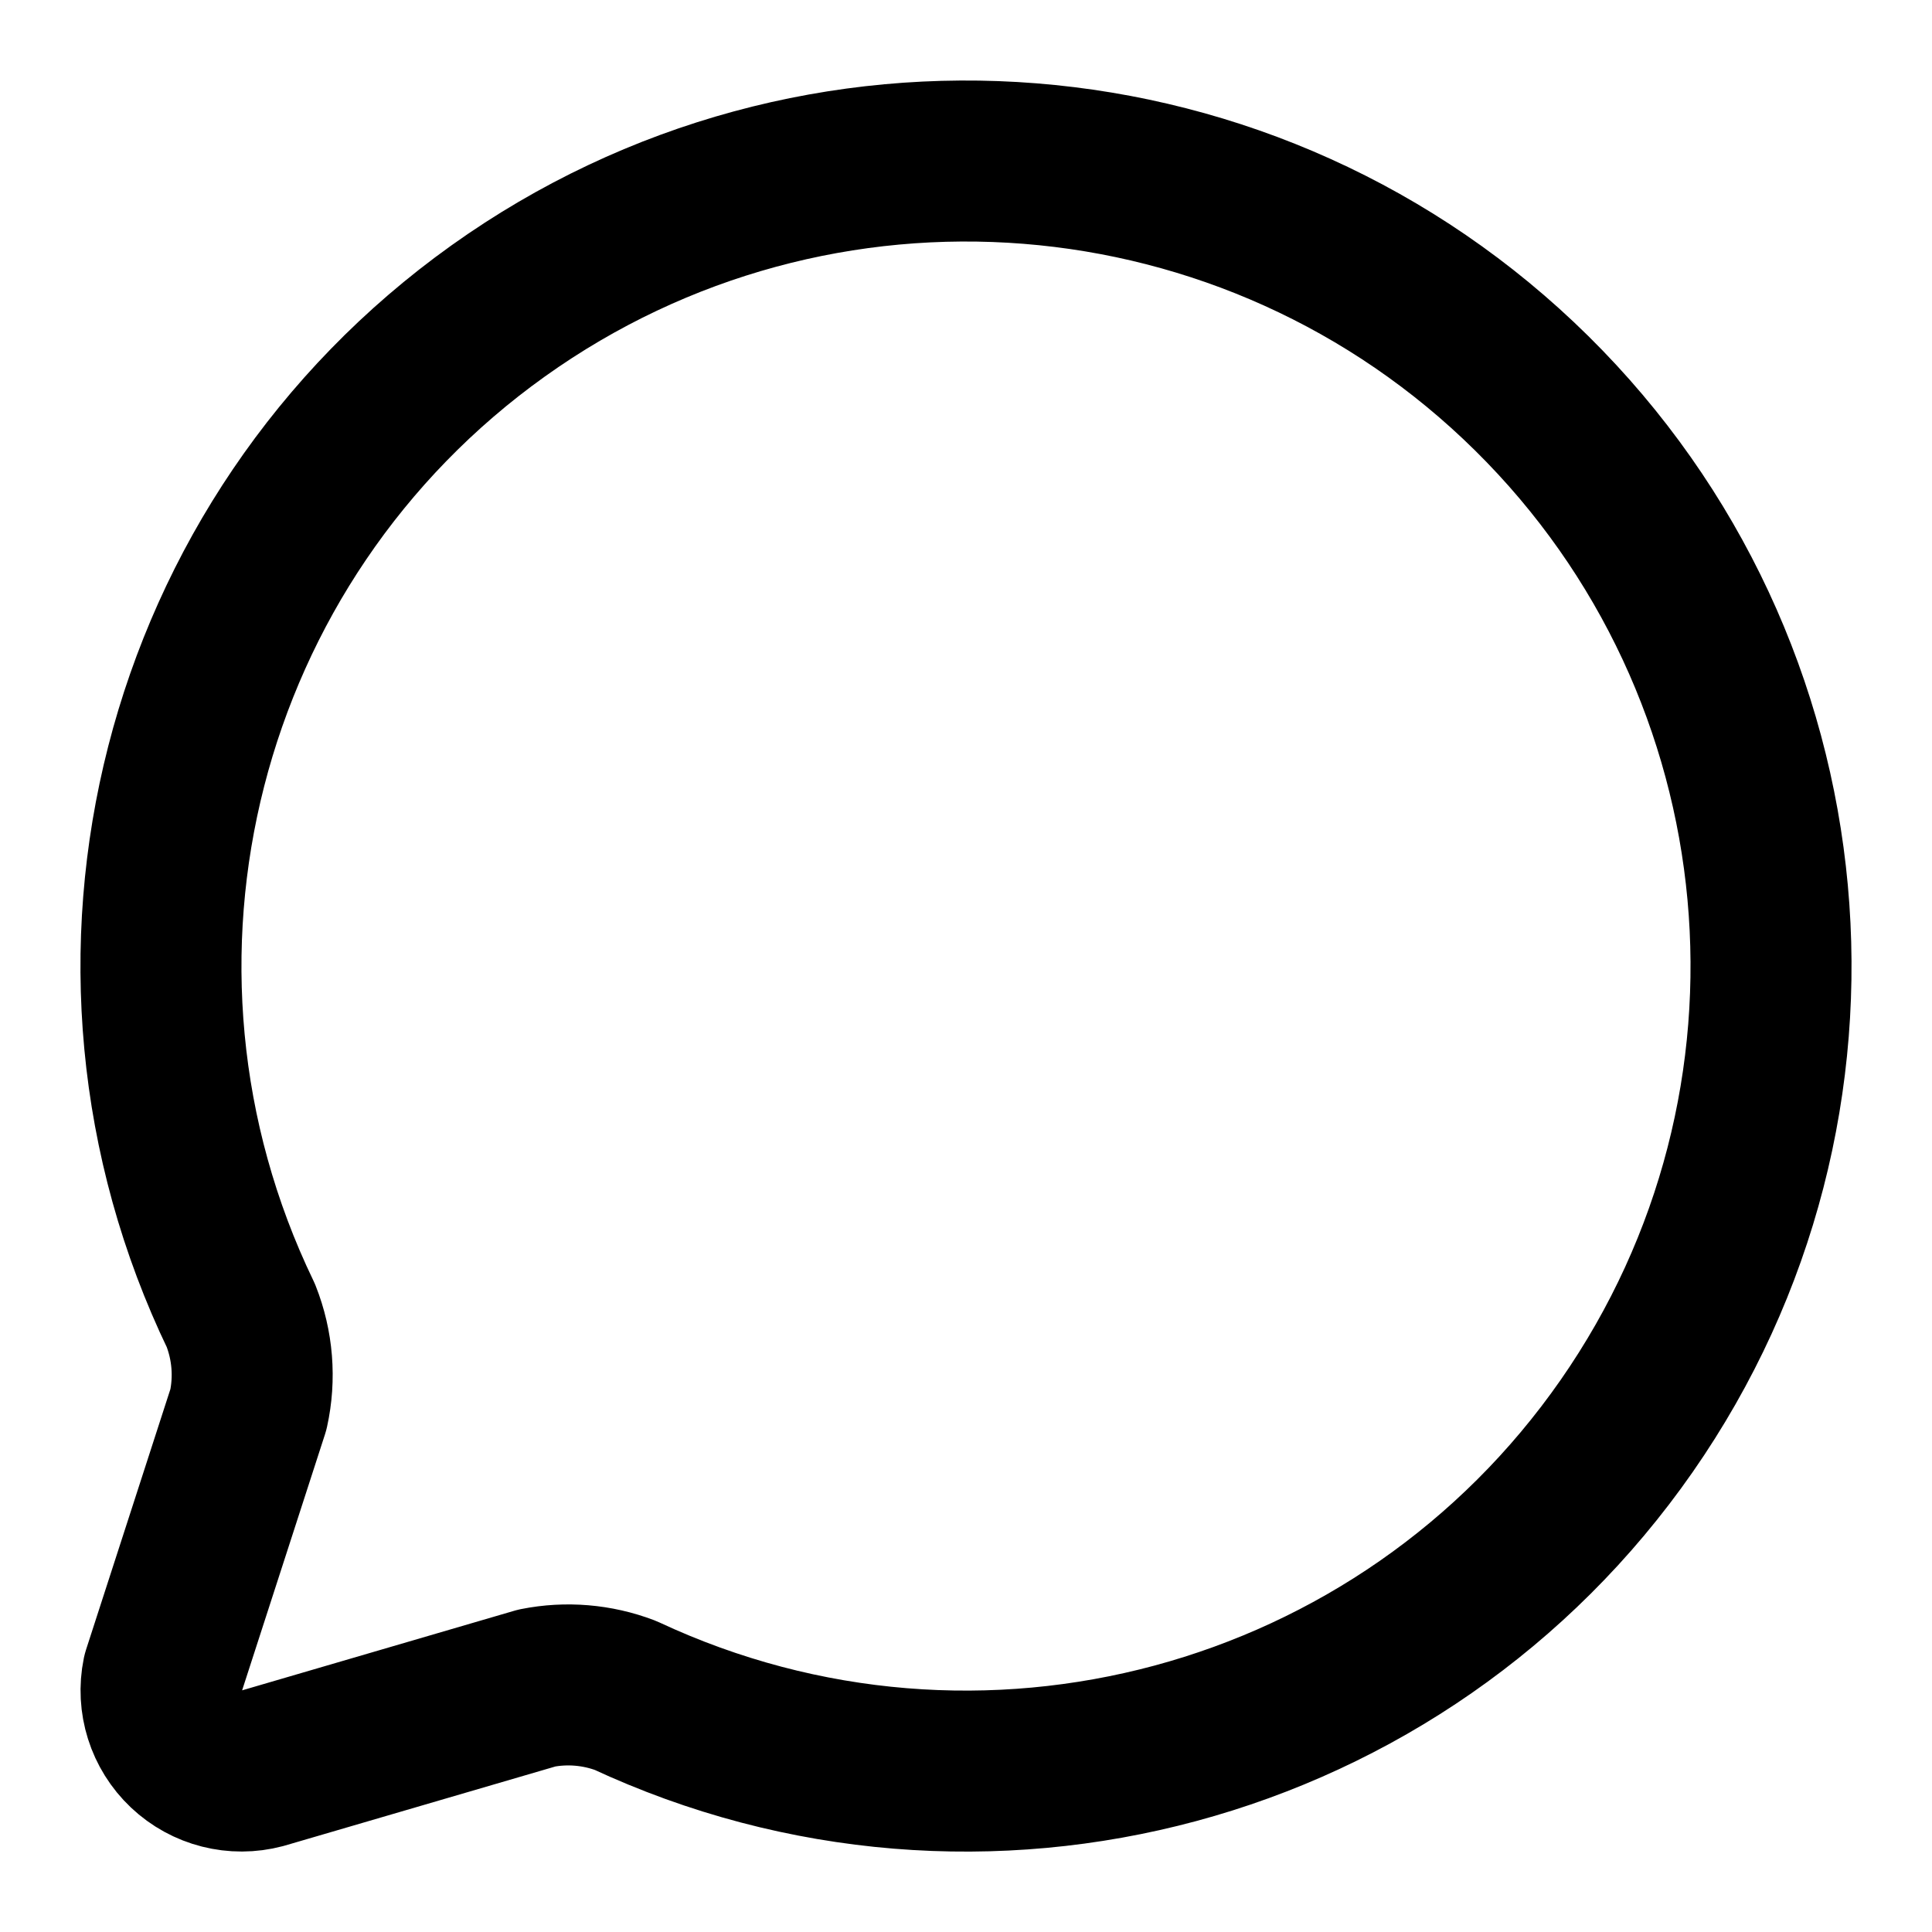
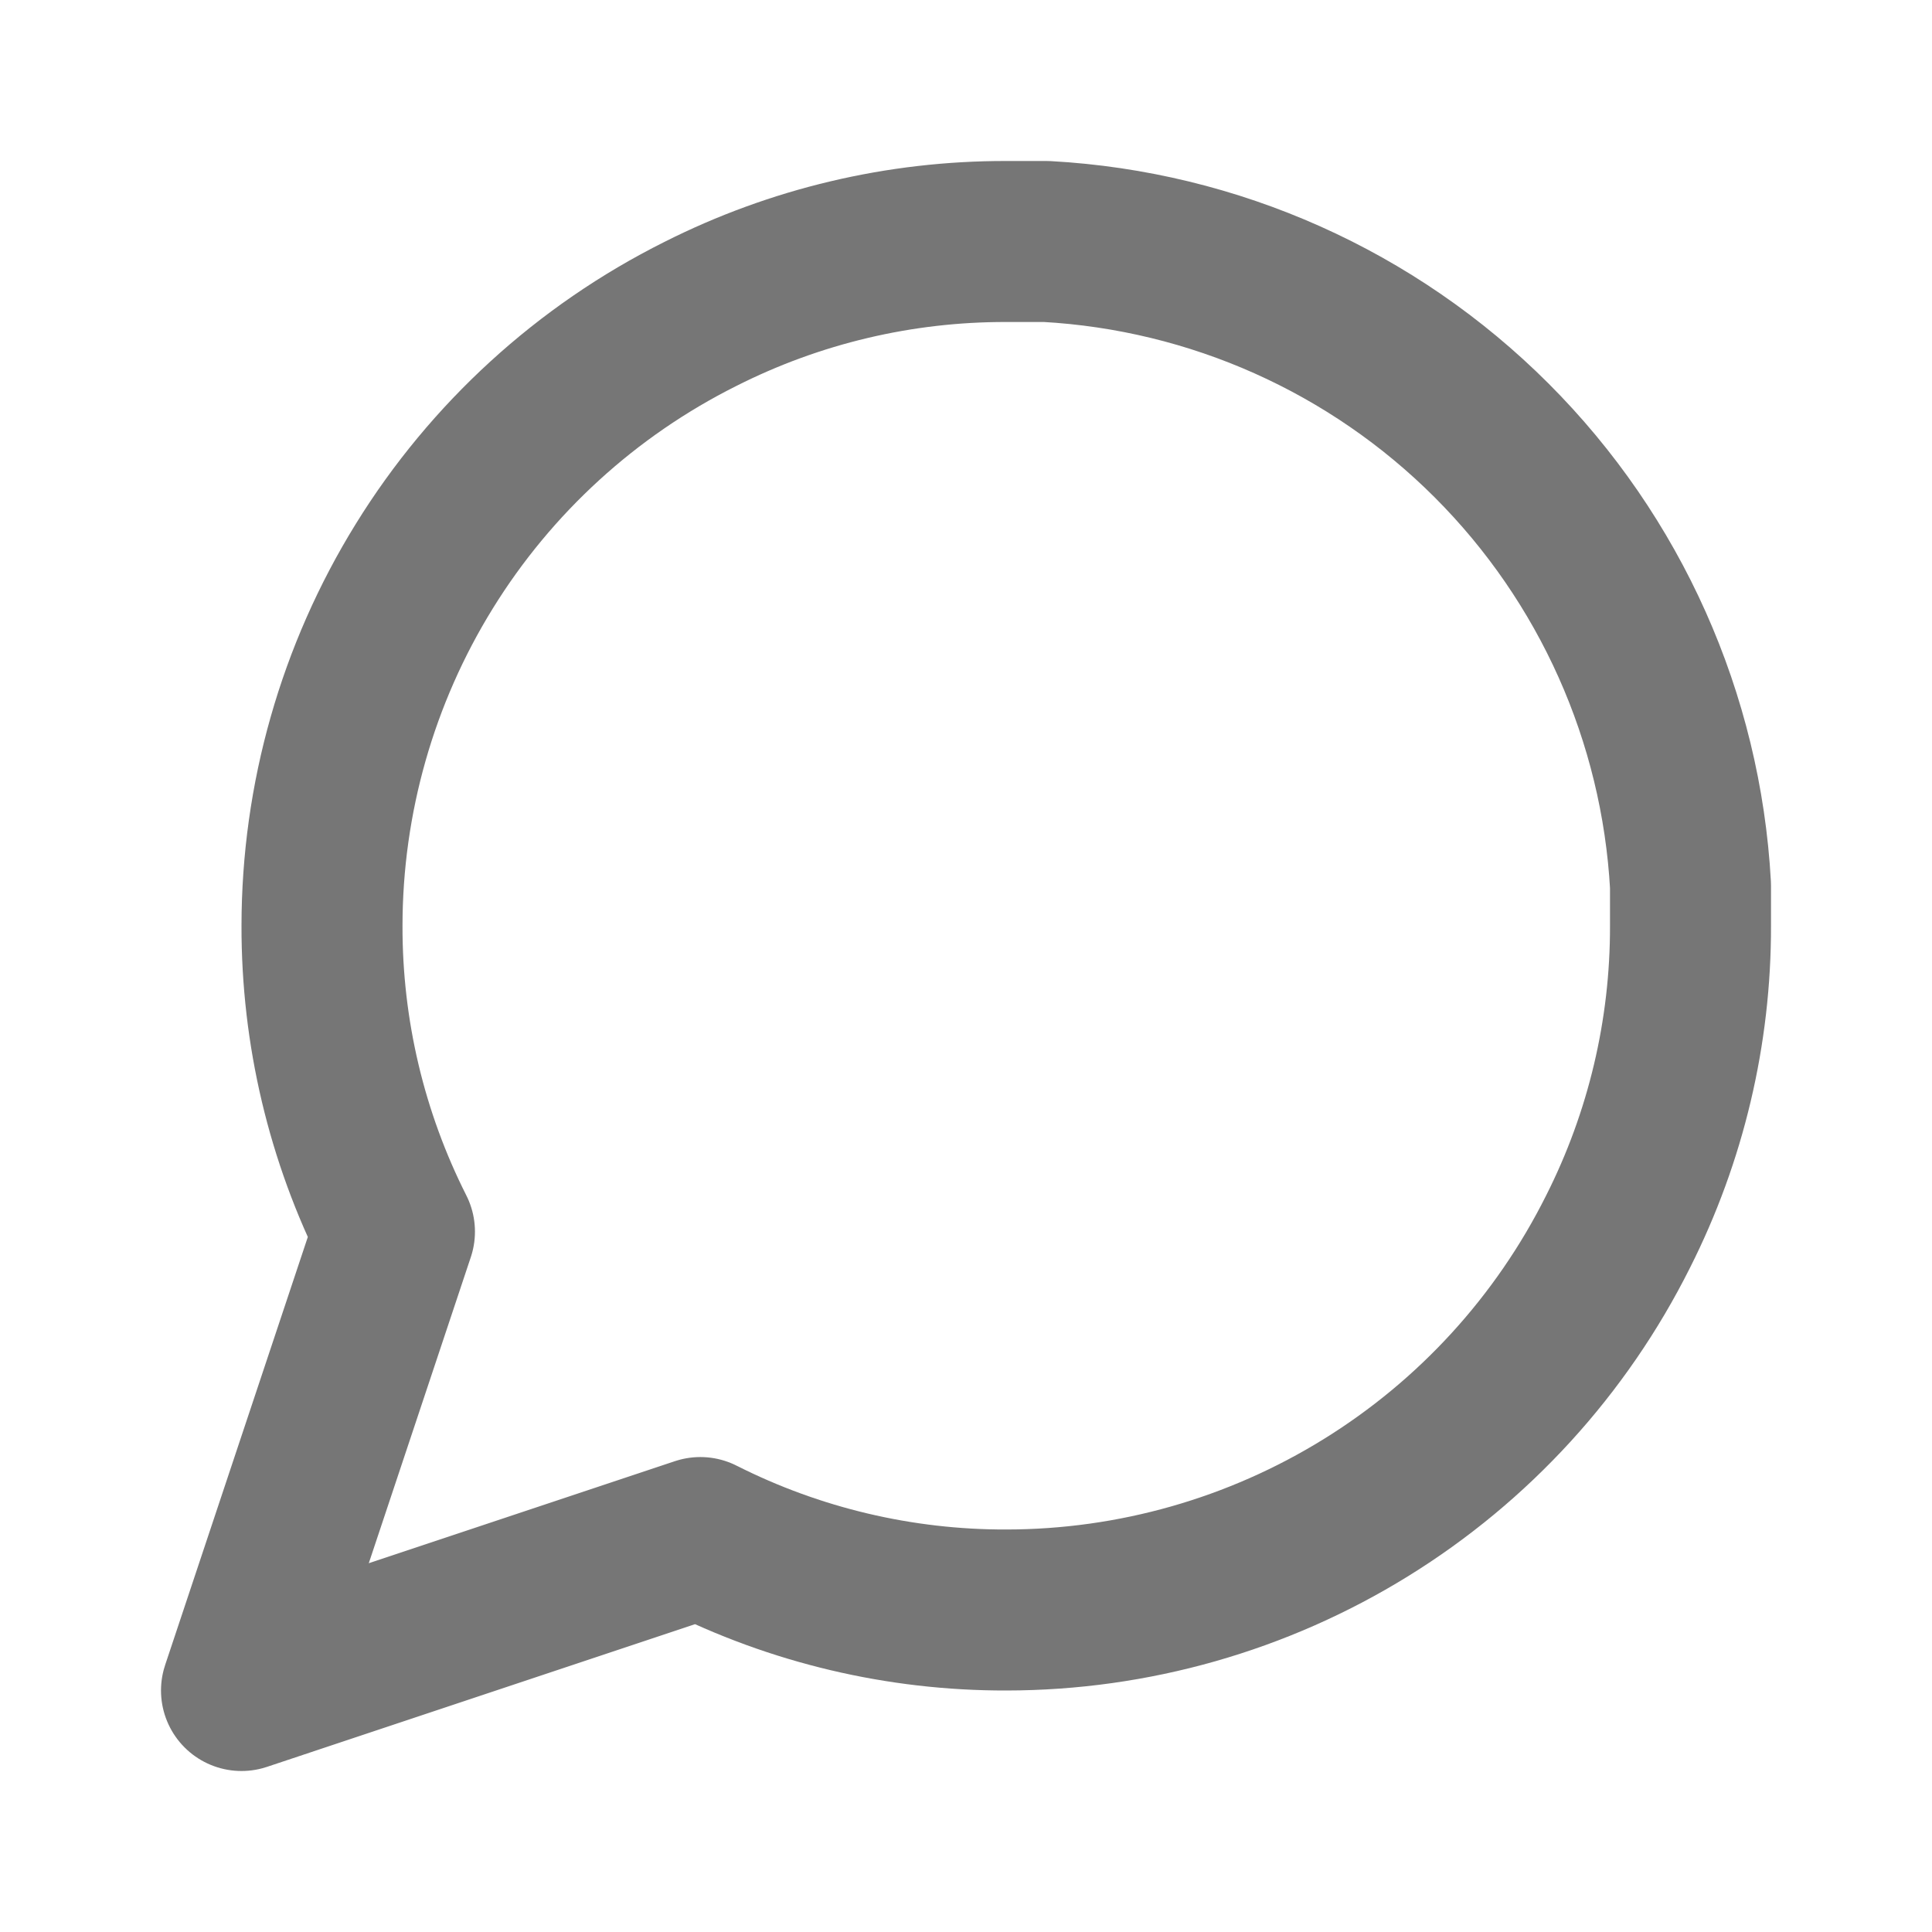
- <svg xmlns="http://www.w3.org/2000/svg" viewBox="0 0 24 24" fill="none" stroke="currentColor" stroke-width="2" stroke-linecap="round" stroke-linejoin="round">
-   <path d="M2.992 16.342a2 2 0 0 1 .094 1.167l-1.065 3.29a1 1 0 0 0 1.236 1.168l3.413-.998a2 2 0 0 1 1.099.092 10 10 0 1 0-4.777-4.719" />
+ <svg xmlns="http://www.w3.org/2000/svg" width="24" height="24" viewBox="0 0 24 24" fill="none">
+   <path d="M21 11.5C21.003 12.82 20.695 14.122 20.1 15.3C19.394 16.712 18.31 17.899 16.967 18.729C15.625 19.559 14.078 19.999 12.5 20C11.18 20.003 9.878 19.695 8.7 19.1L3 21L4.9 15.3C4.305 14.122 3.997 12.82 4 11.5C4.001 9.922 4.441 8.375 5.271 7.033C6.101 5.69 7.288 4.606 8.7 3.9C9.878 3.305 11.18 2.997 12.5 3H13C15.084 3.115 17.053 3.995 18.529 5.471C20.005 6.947 20.885 8.916 21 11V11.5Z" stroke="#767676" stroke-width="2" stroke-linecap="round" stroke-linejoin="round" />
</svg>
